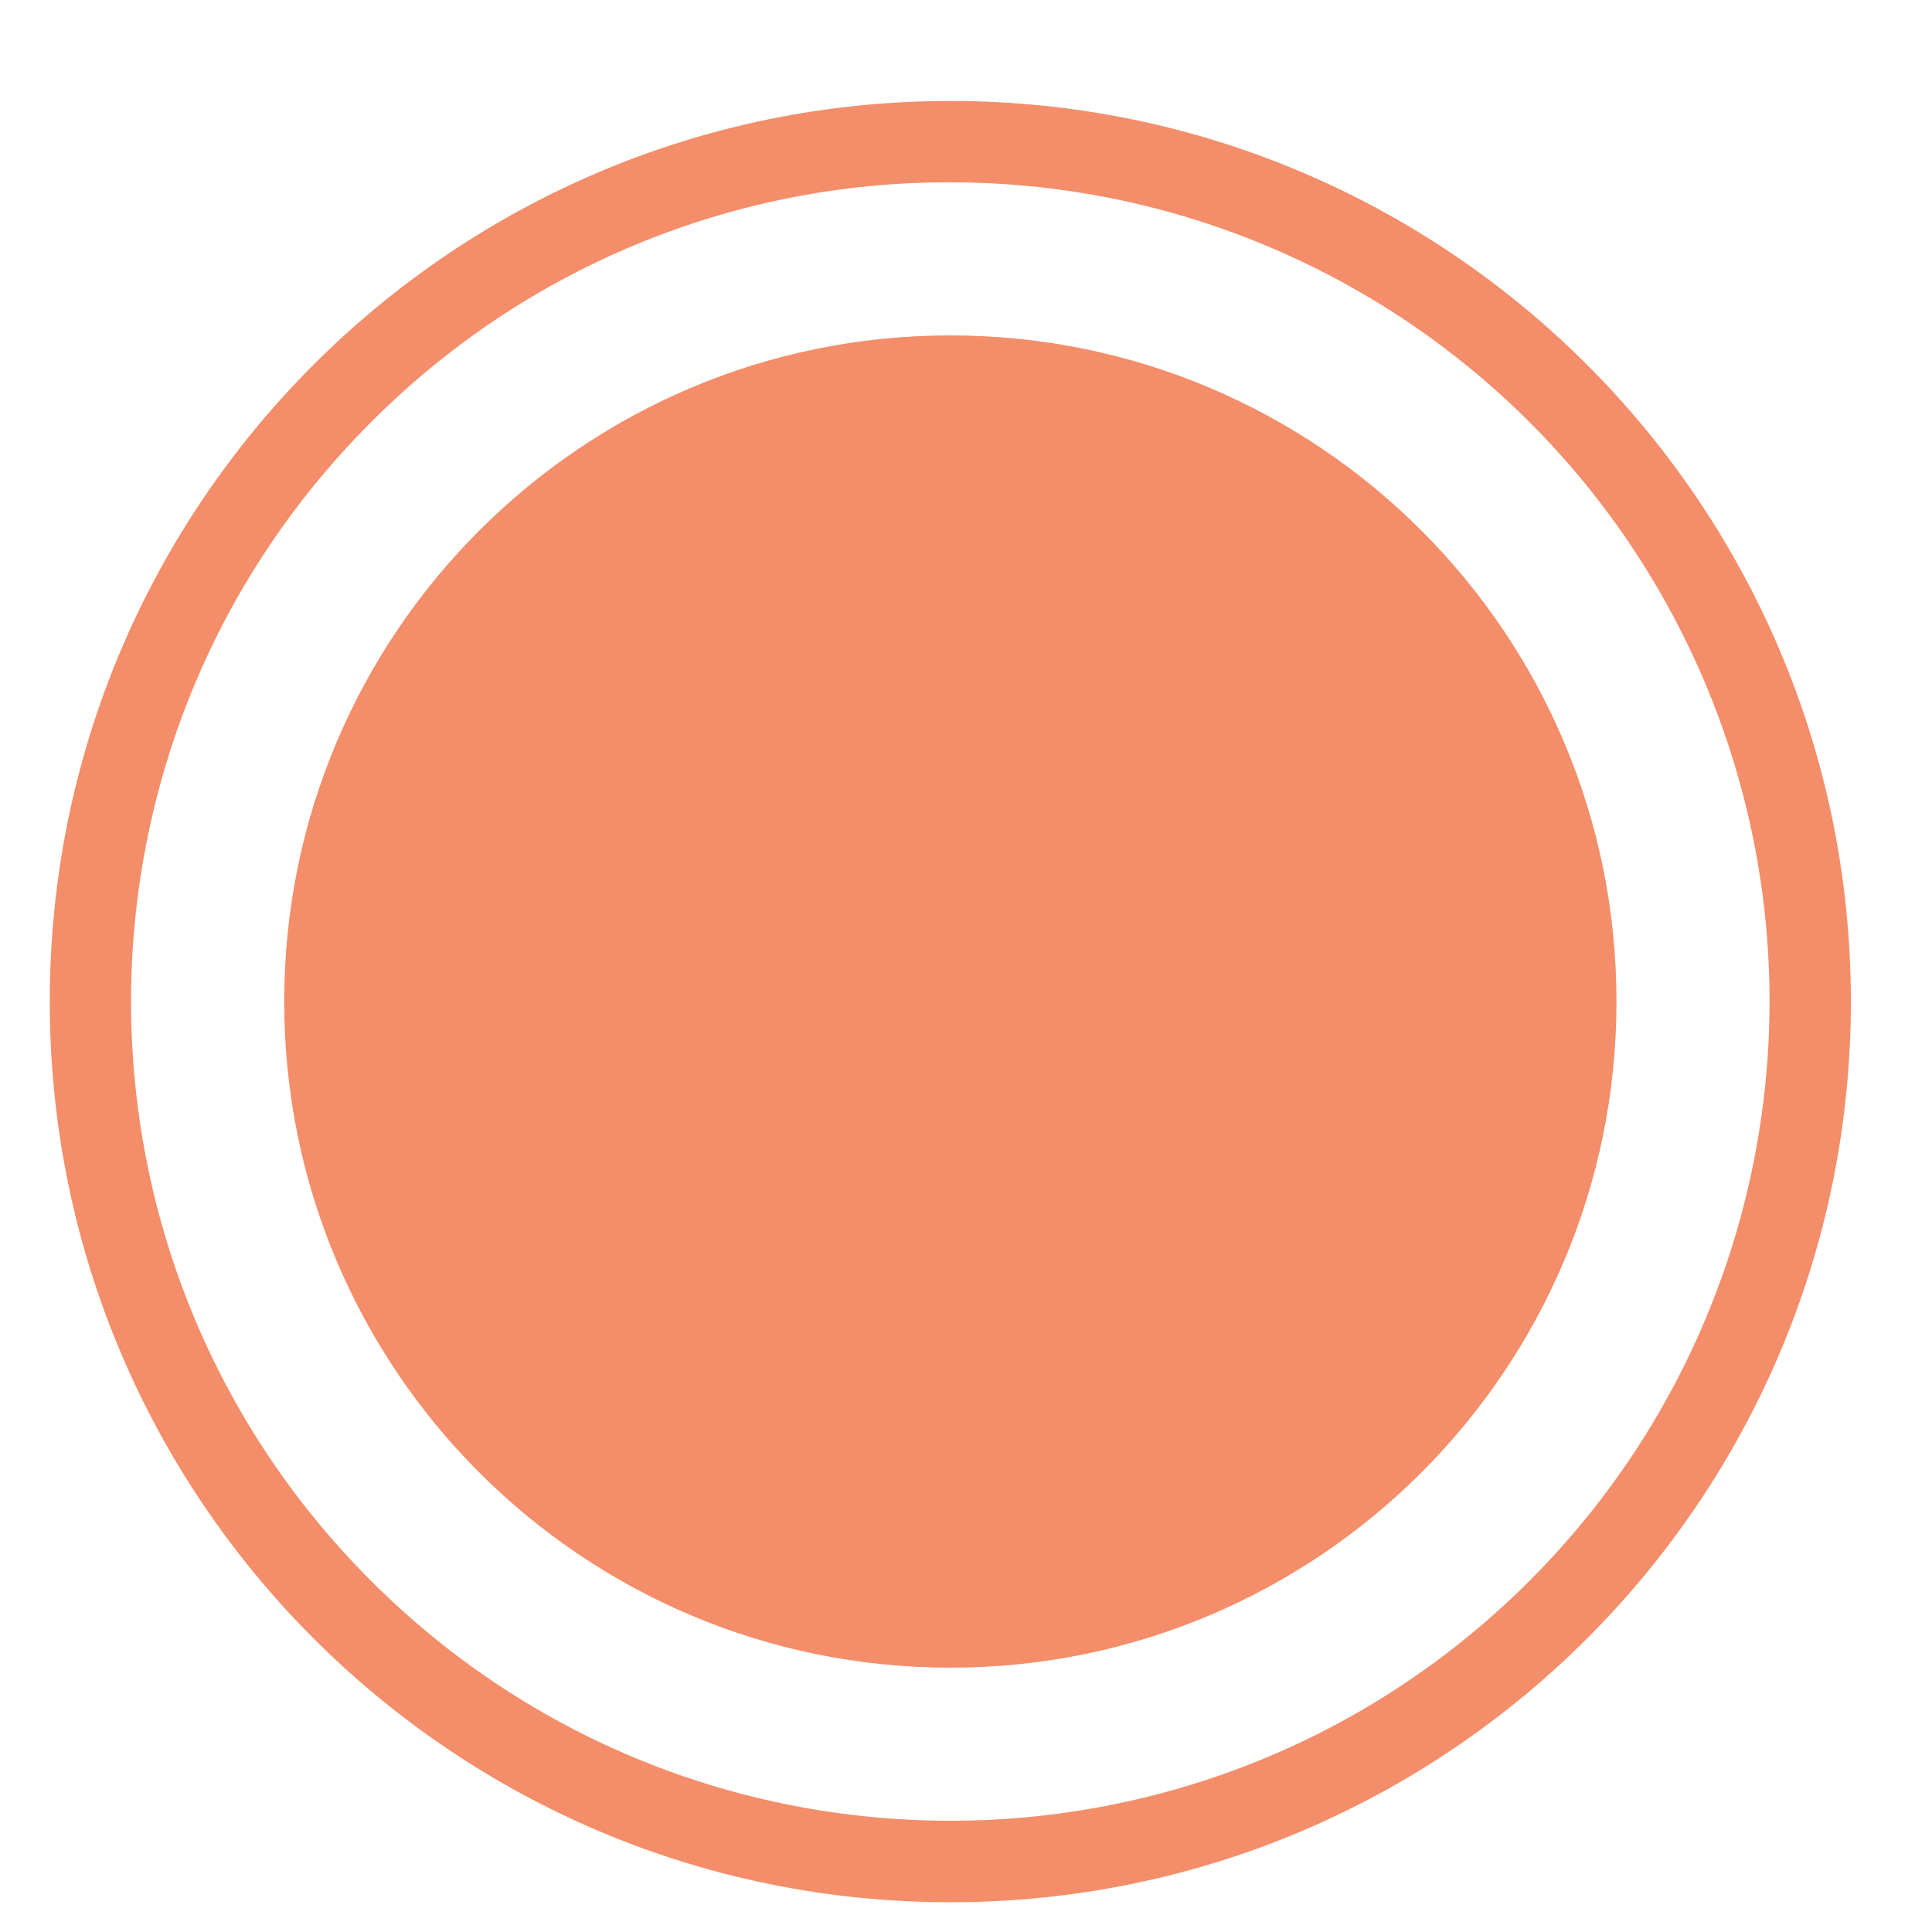
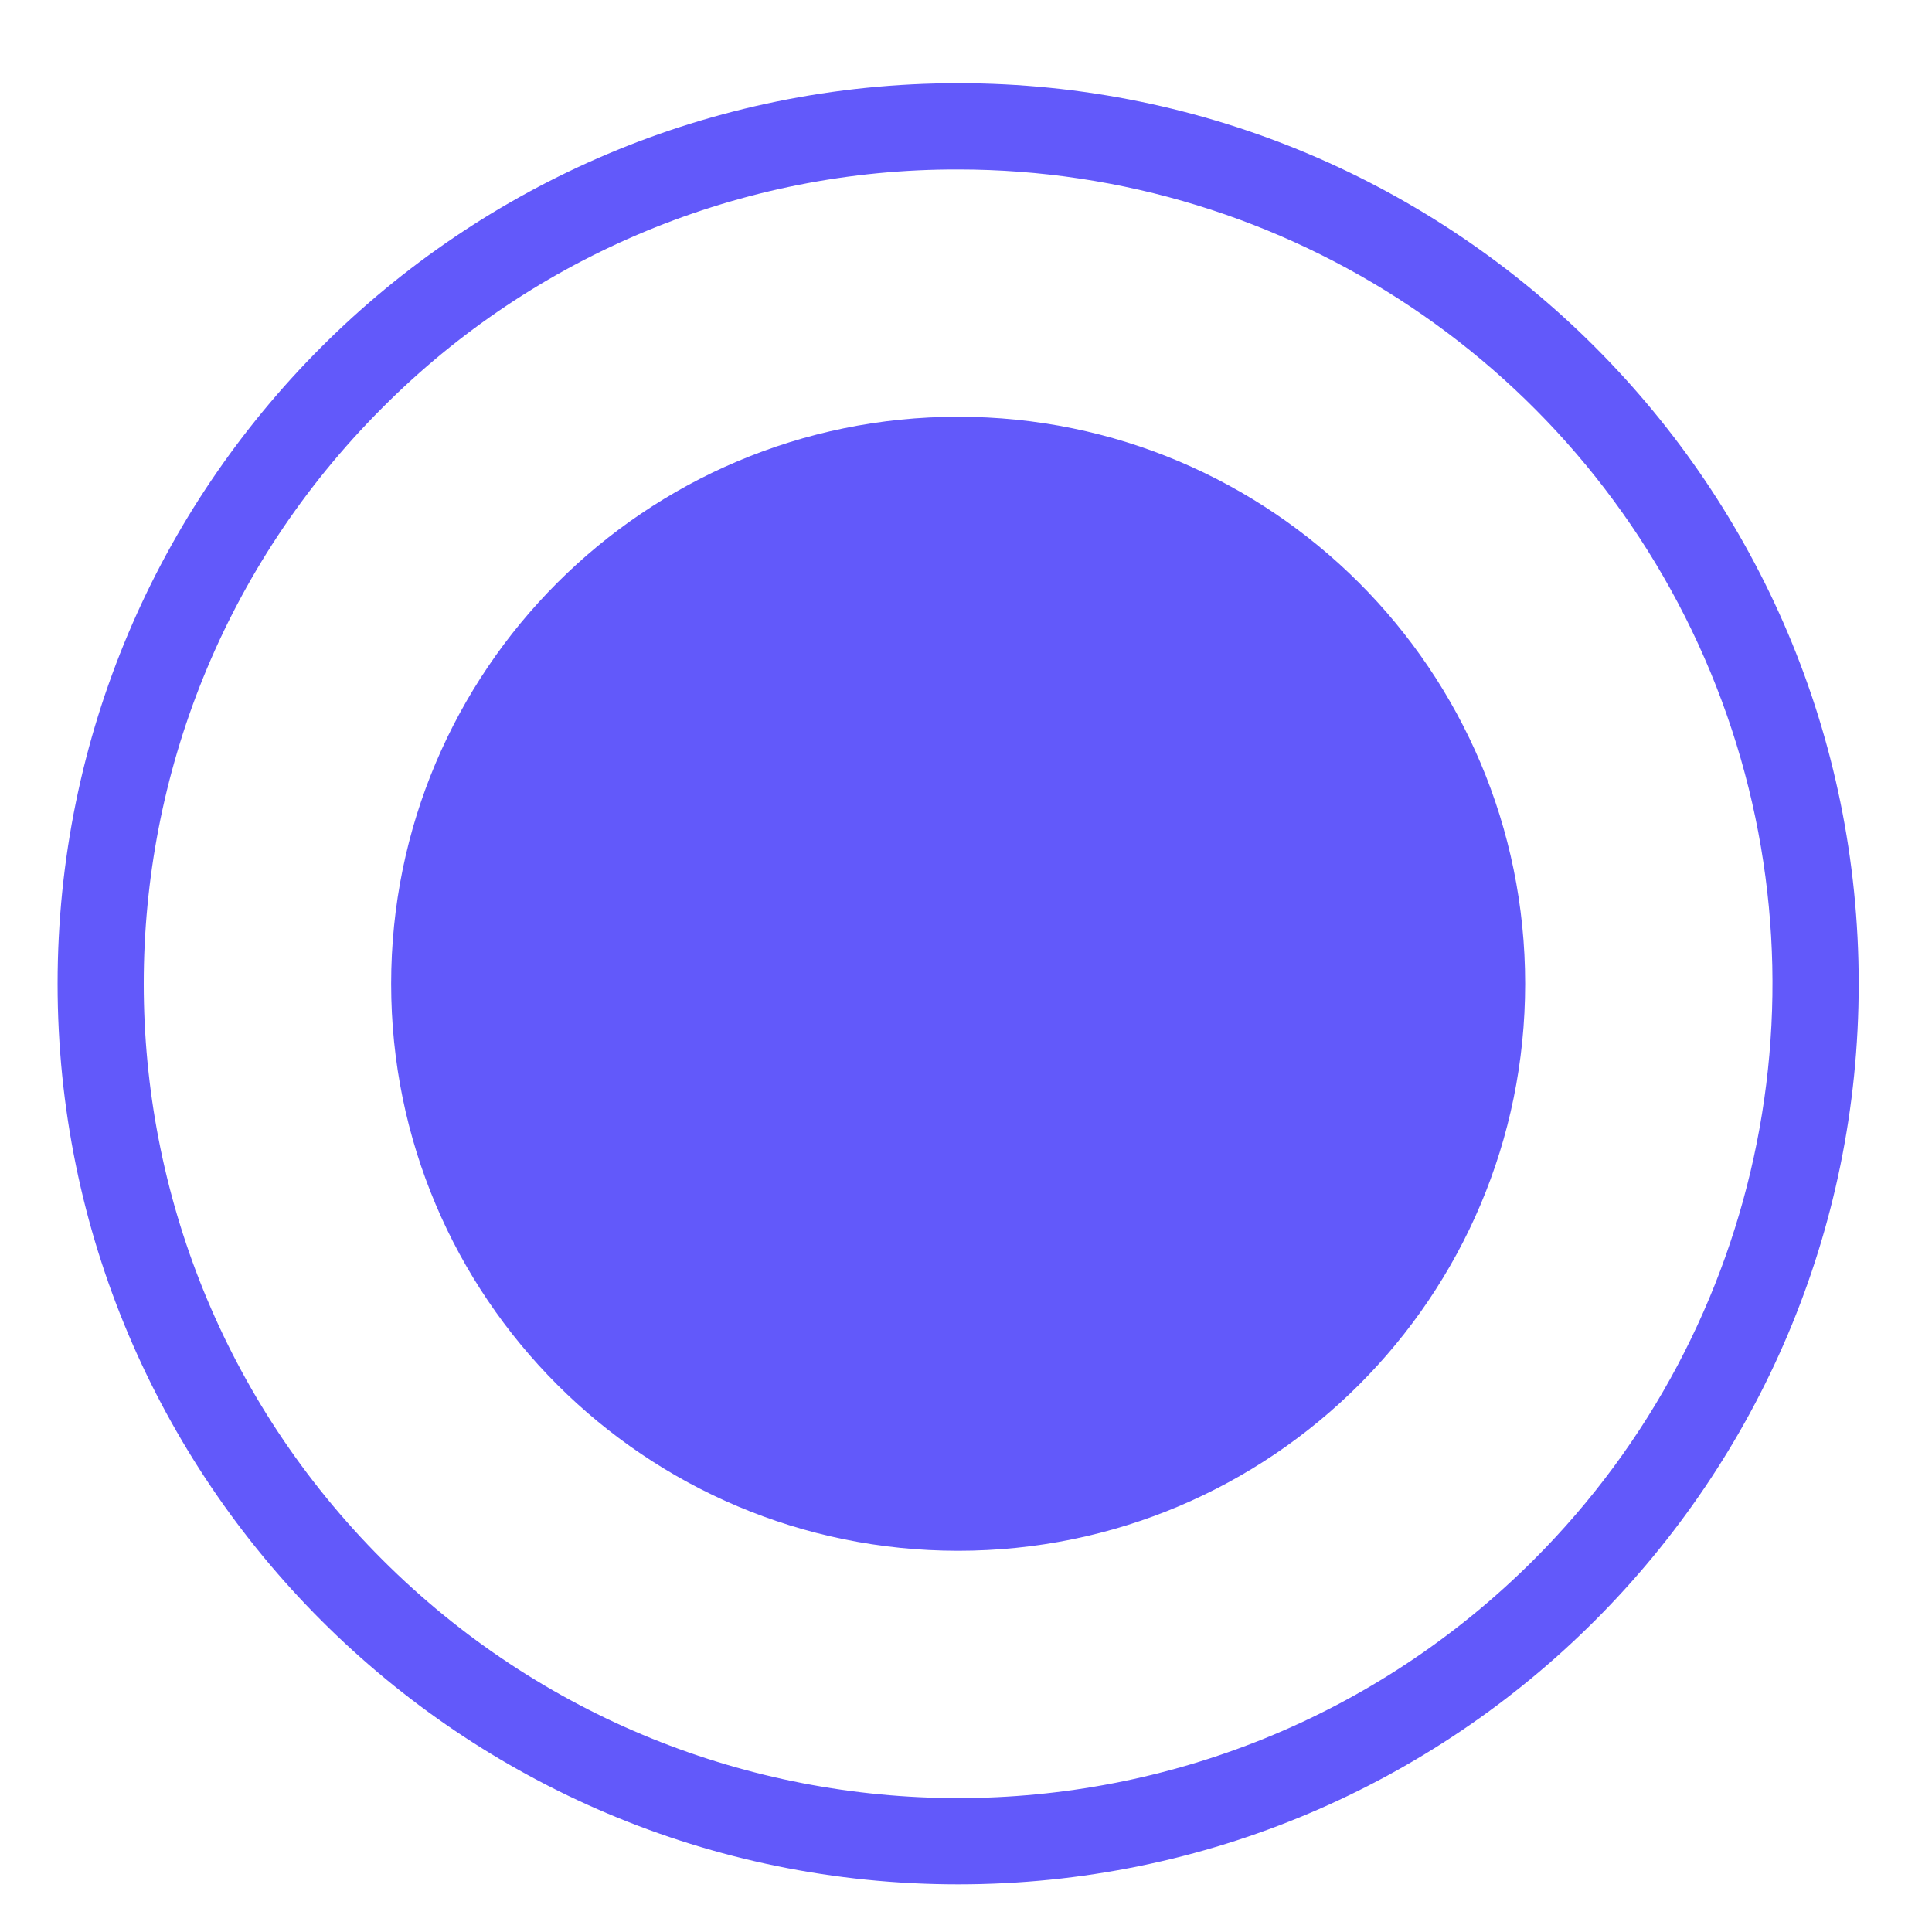
<svg xmlns="http://www.w3.org/2000/svg" viewBox="0 0 447.9 447.9">
  <defs>
    <style>
      .cls-1 {
-         fill: #f48d69;
+         fill: #6259fa;
      }
    </style>
  </defs>
  <g id="Layer_2" data-name="Layer 2">
-     <path class="cls-1" d="M220.31,42.27A189.91,189.91,0,0,1,354.6,366.48,189.91,189.91,0,0,1,86,97.9,188.69,188.69,0,0,1,220.31,42.27m0-18.86C105,23.41,11.54,116.88,11.54,232.19S105,441,220.31,441s208.78-93.48,208.78-208.78S335.62,23.41,220.31,23.41Z" />
+     <path class="cls-1" d="M222.13,39.29A188.78,188.78,0,0,1,355.62,361.56a188.78,188.78,0,1,1-267-267A187.55,187.55,0,0,1,222.13,39.29m0-20c-115.3,0-208.78,93.48-208.78,208.78s93.48,208.78,208.78,208.78,208.78-93.48,208.78-208.78S337.44,19.29,222.13,19.29Z" />
    <g>
-       <circle class="cls-1" cx="220.31" cy="232.19" r="147.46" transform="translate(-56.28 393.26) rotate(-76.72)" />
-       <path class="cls-1" d="M220.31,91.71A140.48,140.48,0,1,1,121,132.85a139.56,139.56,0,0,1,99.33-41.14m0-13.95A154.43,154.43,0,1,0,374.75,232.19,154.43,154.43,0,0,0,220.31,77.76Z" />
+       <circle class="cls-1" cx="222.13" cy="228.07" r="125.51" transform="translate(-96.21 223.87) rotate(-45)" />
+       <path class="cls-1" d="M222.13,108.5a119.57,119.57,0,1,1-84.55,35,118.8,118.8,0,0,1,84.55-35m0-11.88A131.45,131.45,0,1,0,353.58,228.07,131.45,131.45,0,0,0,222.13,96.62Z" />
    </g>
  </g>
</svg>
